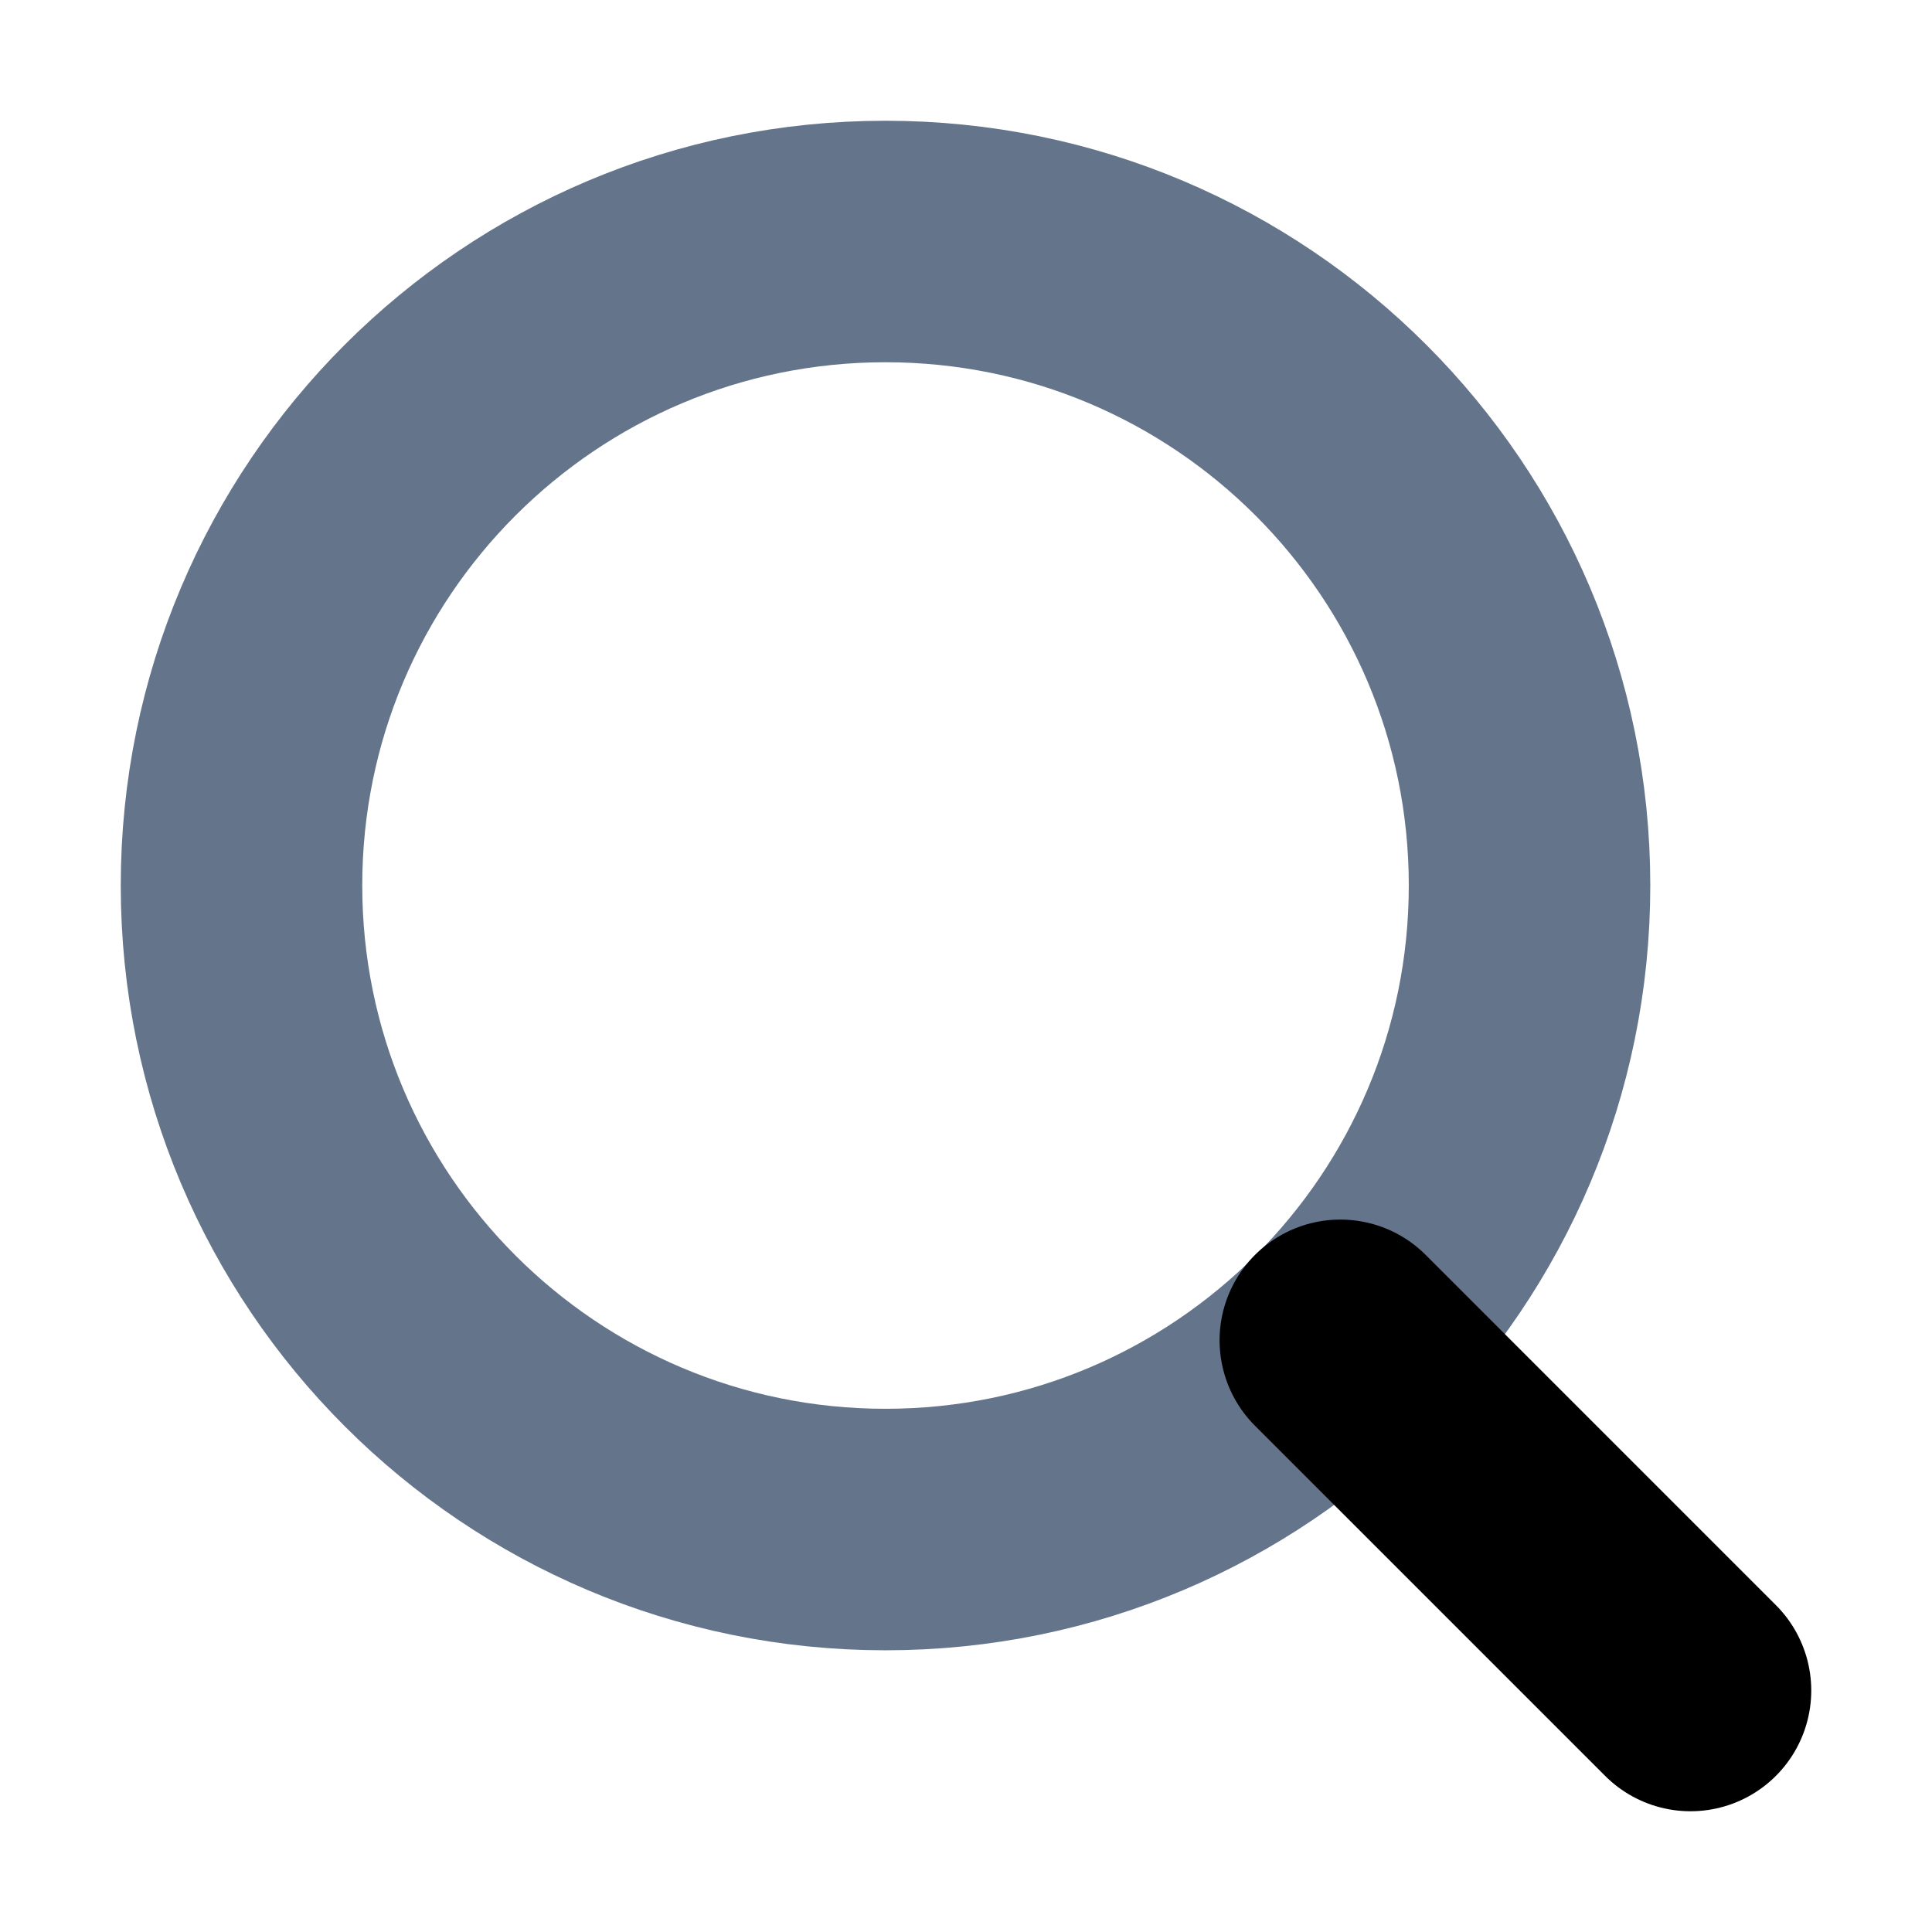
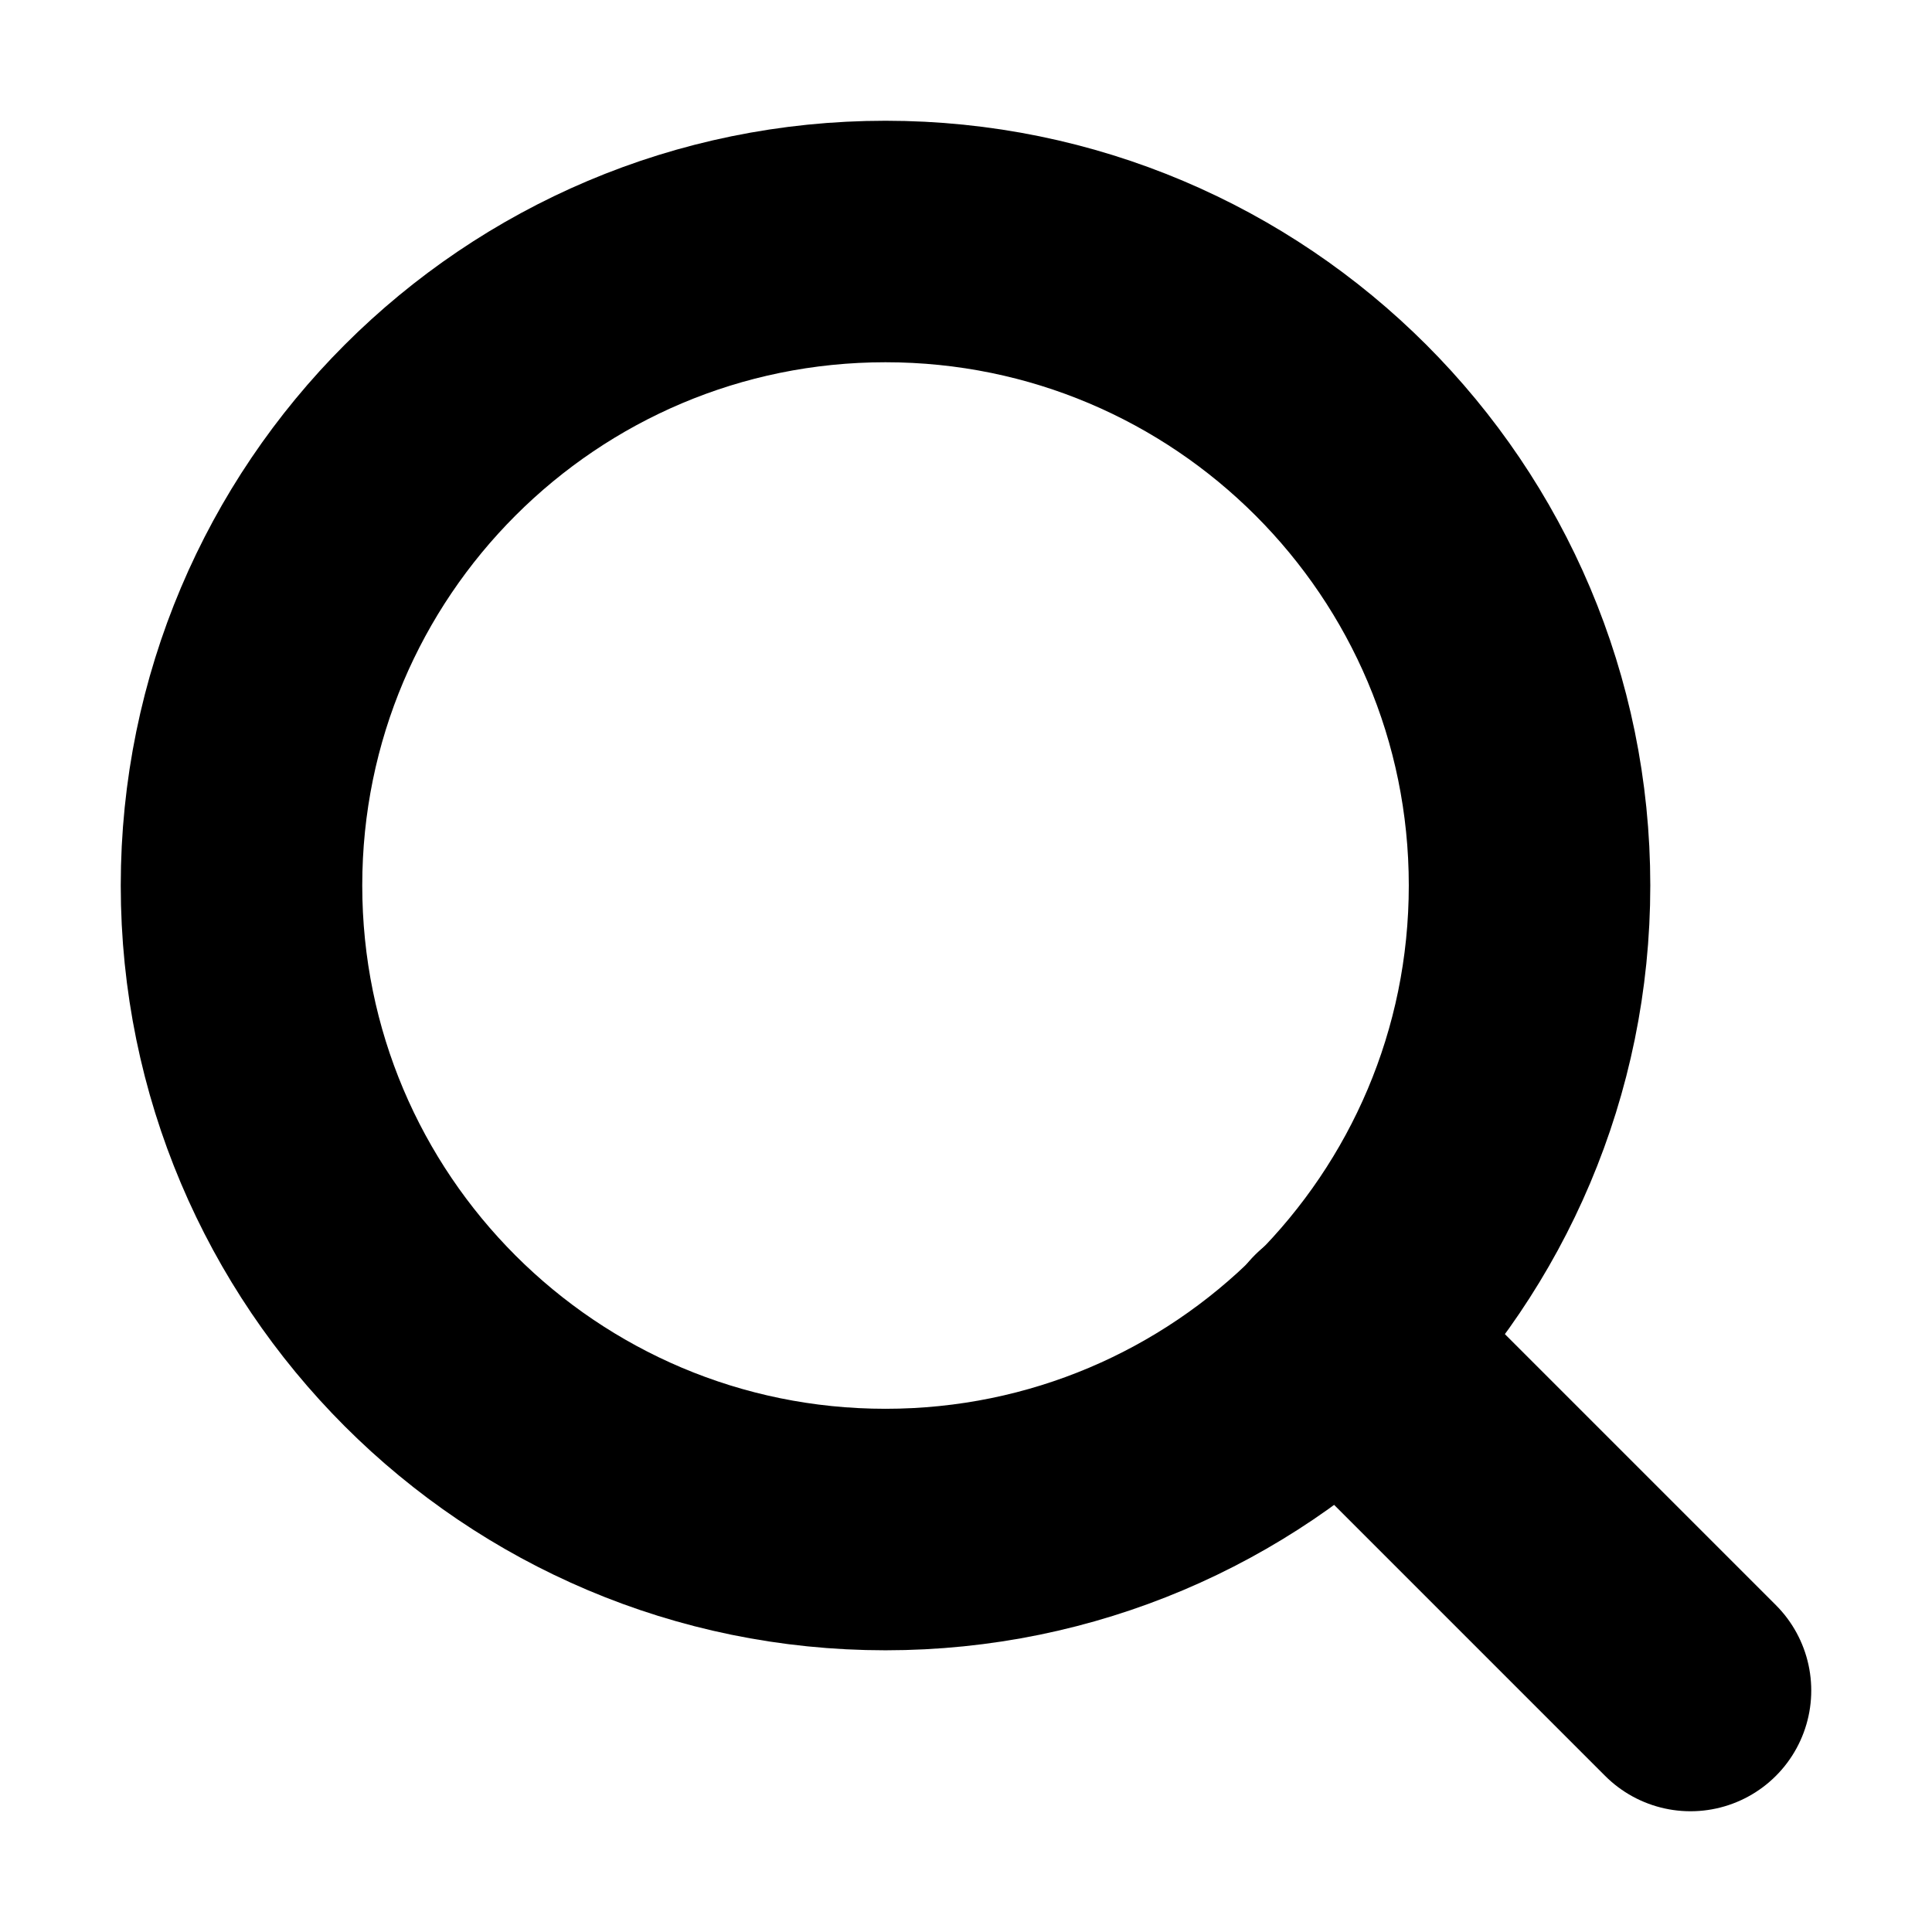
<svg xmlns="http://www.w3.org/2000/svg" width="16" height="16" viewBox="0 0 16 16" fill="none">
-   <path d="M7.333 12.667C10.279 12.667 12.667 10.279 12.667 7.333C12.667 4.388 10.279 2 7.333 2C4.388 2 2 4.388 2 7.333C2 10.279 4.388 12.667 7.333 12.667Z" stroke="#64748B" stroke-width="2" stroke-linecap="round" stroke-linejoin="round" />
+   <path d="M7.333 12.667C10.279 12.667 12.667 10.279 12.667 7.333C12.667 4.388 10.279 2 7.333 2C4.388 2 2 4.388 2 7.333C2 10.279 4.388 12.667 7.333 12.667Z" stroke="black" stroke-width="2" stroke-linecap="round" stroke-linejoin="round" />
  <path d="M14 14L11.1 11.1" stroke="black" stroke-width="2" stroke-linecap="round" stroke-linejoin="round" />
</svg>
